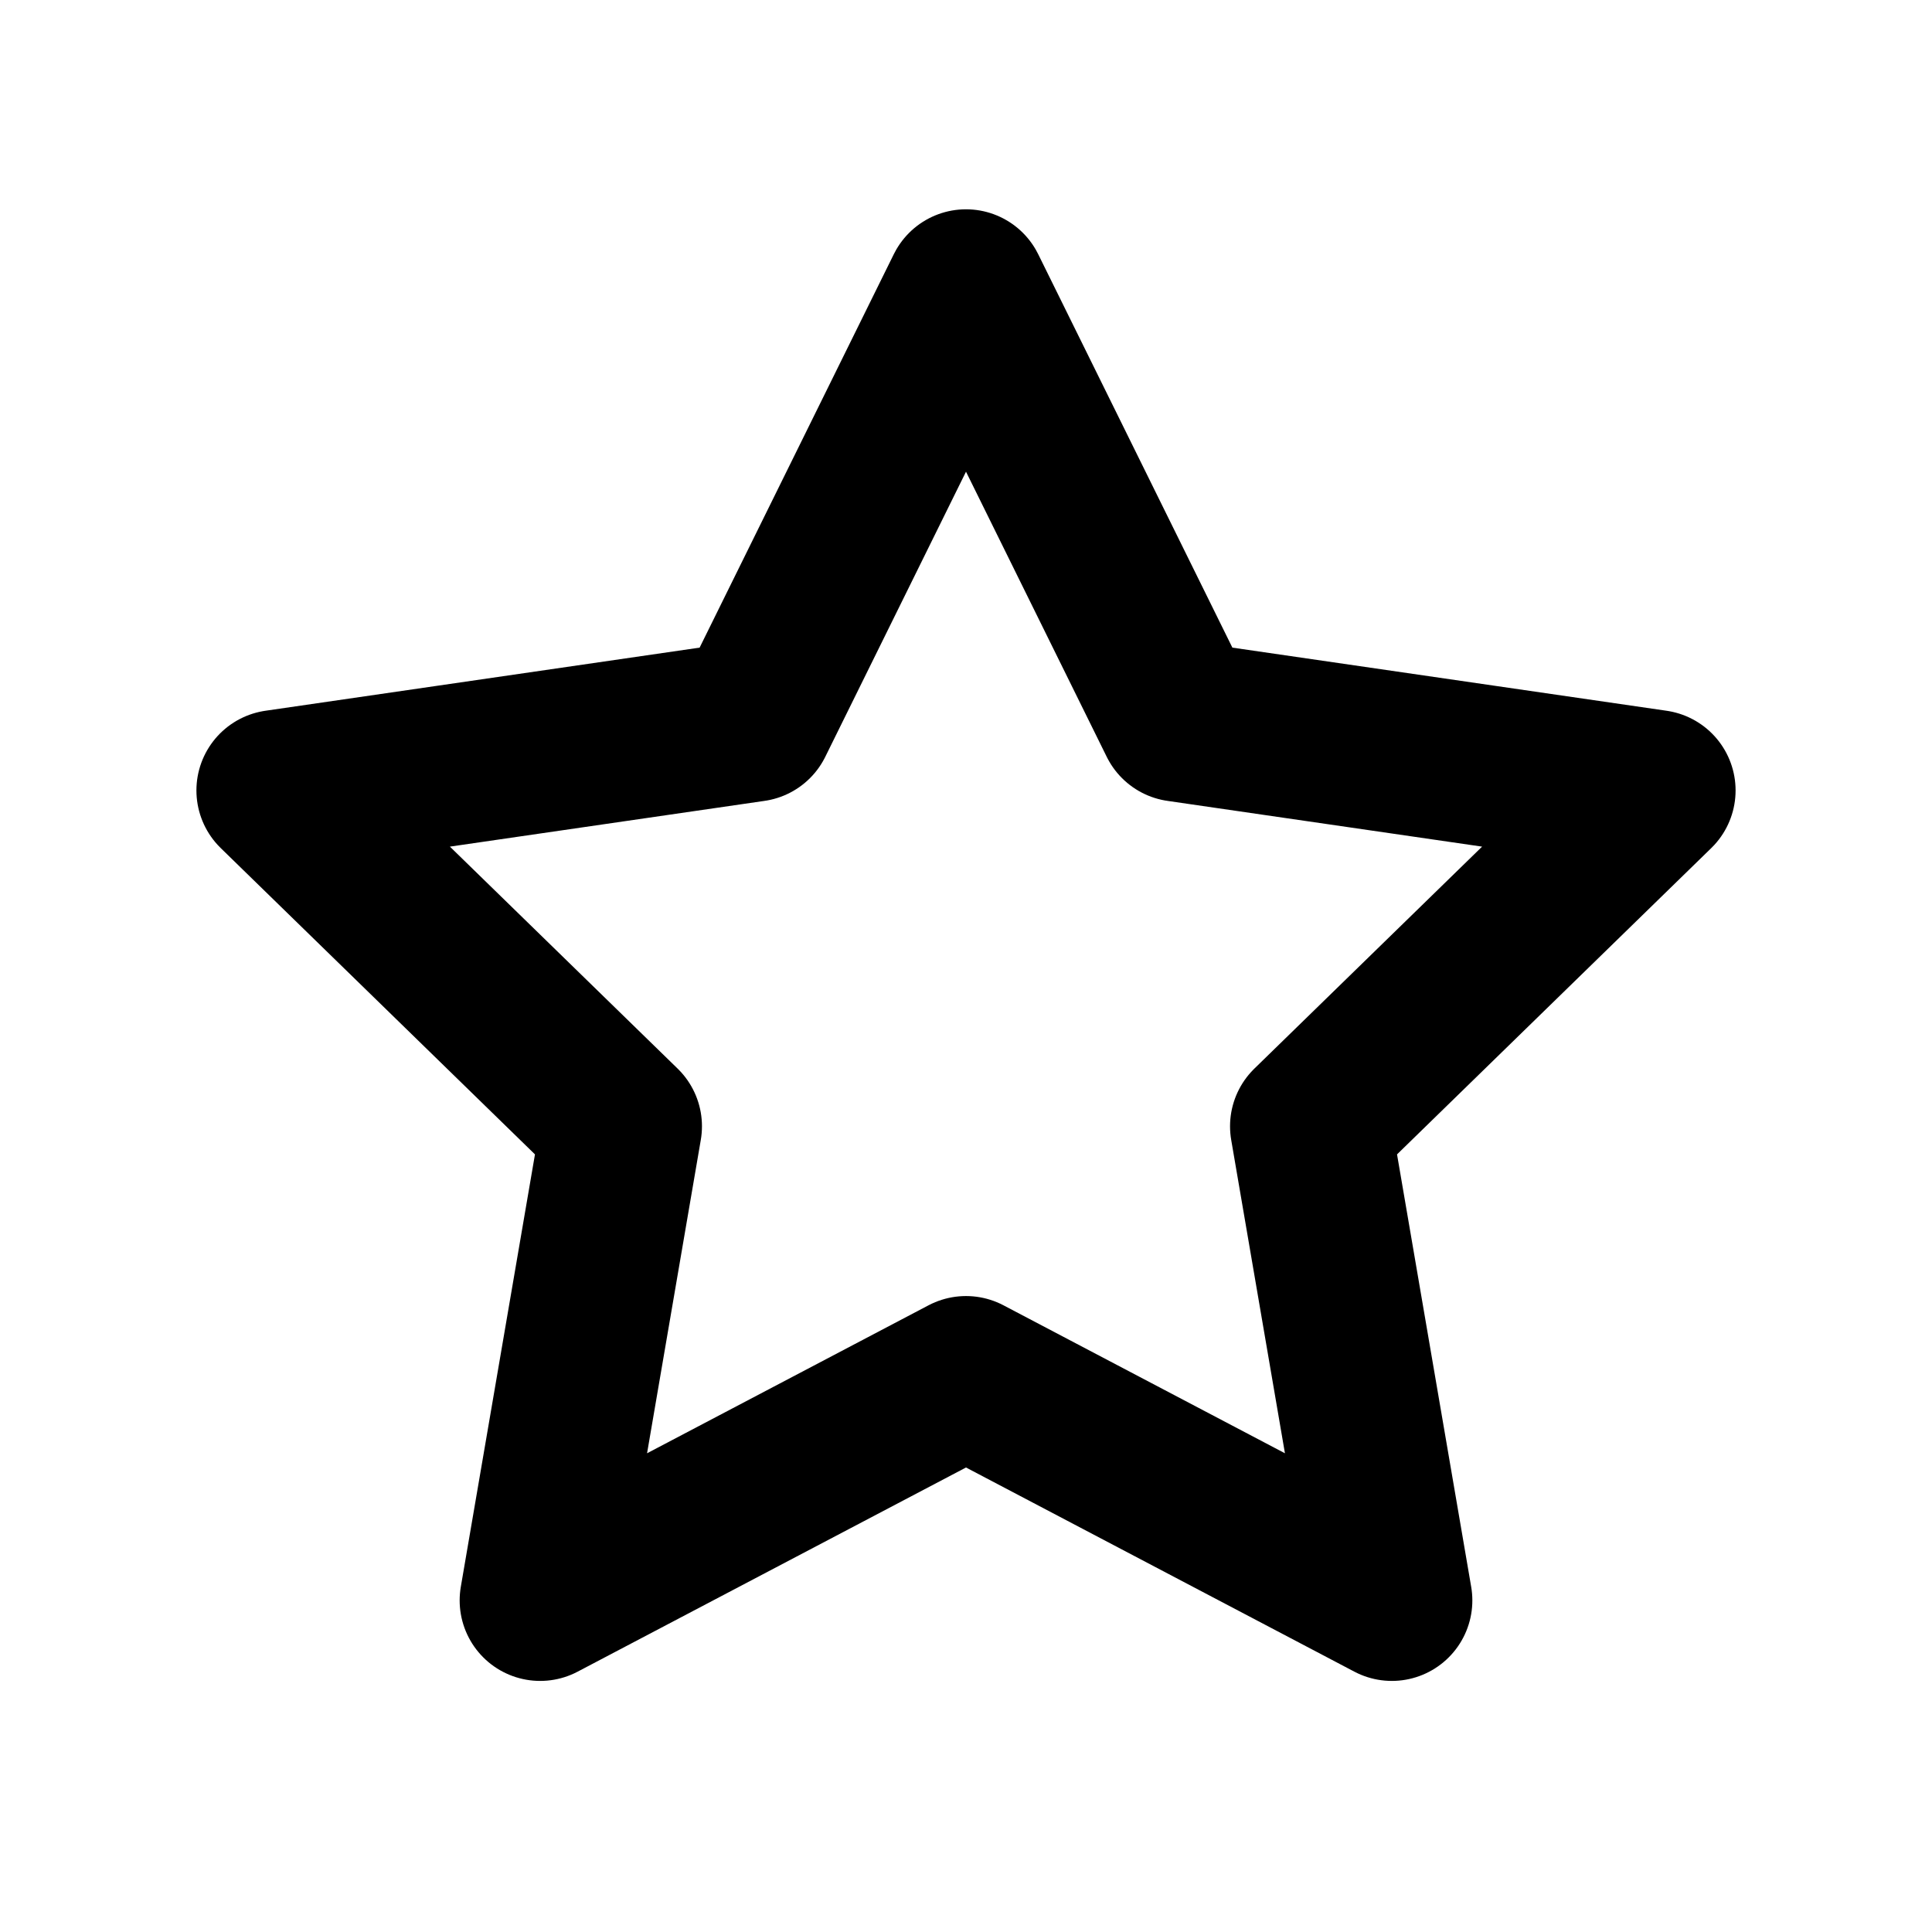
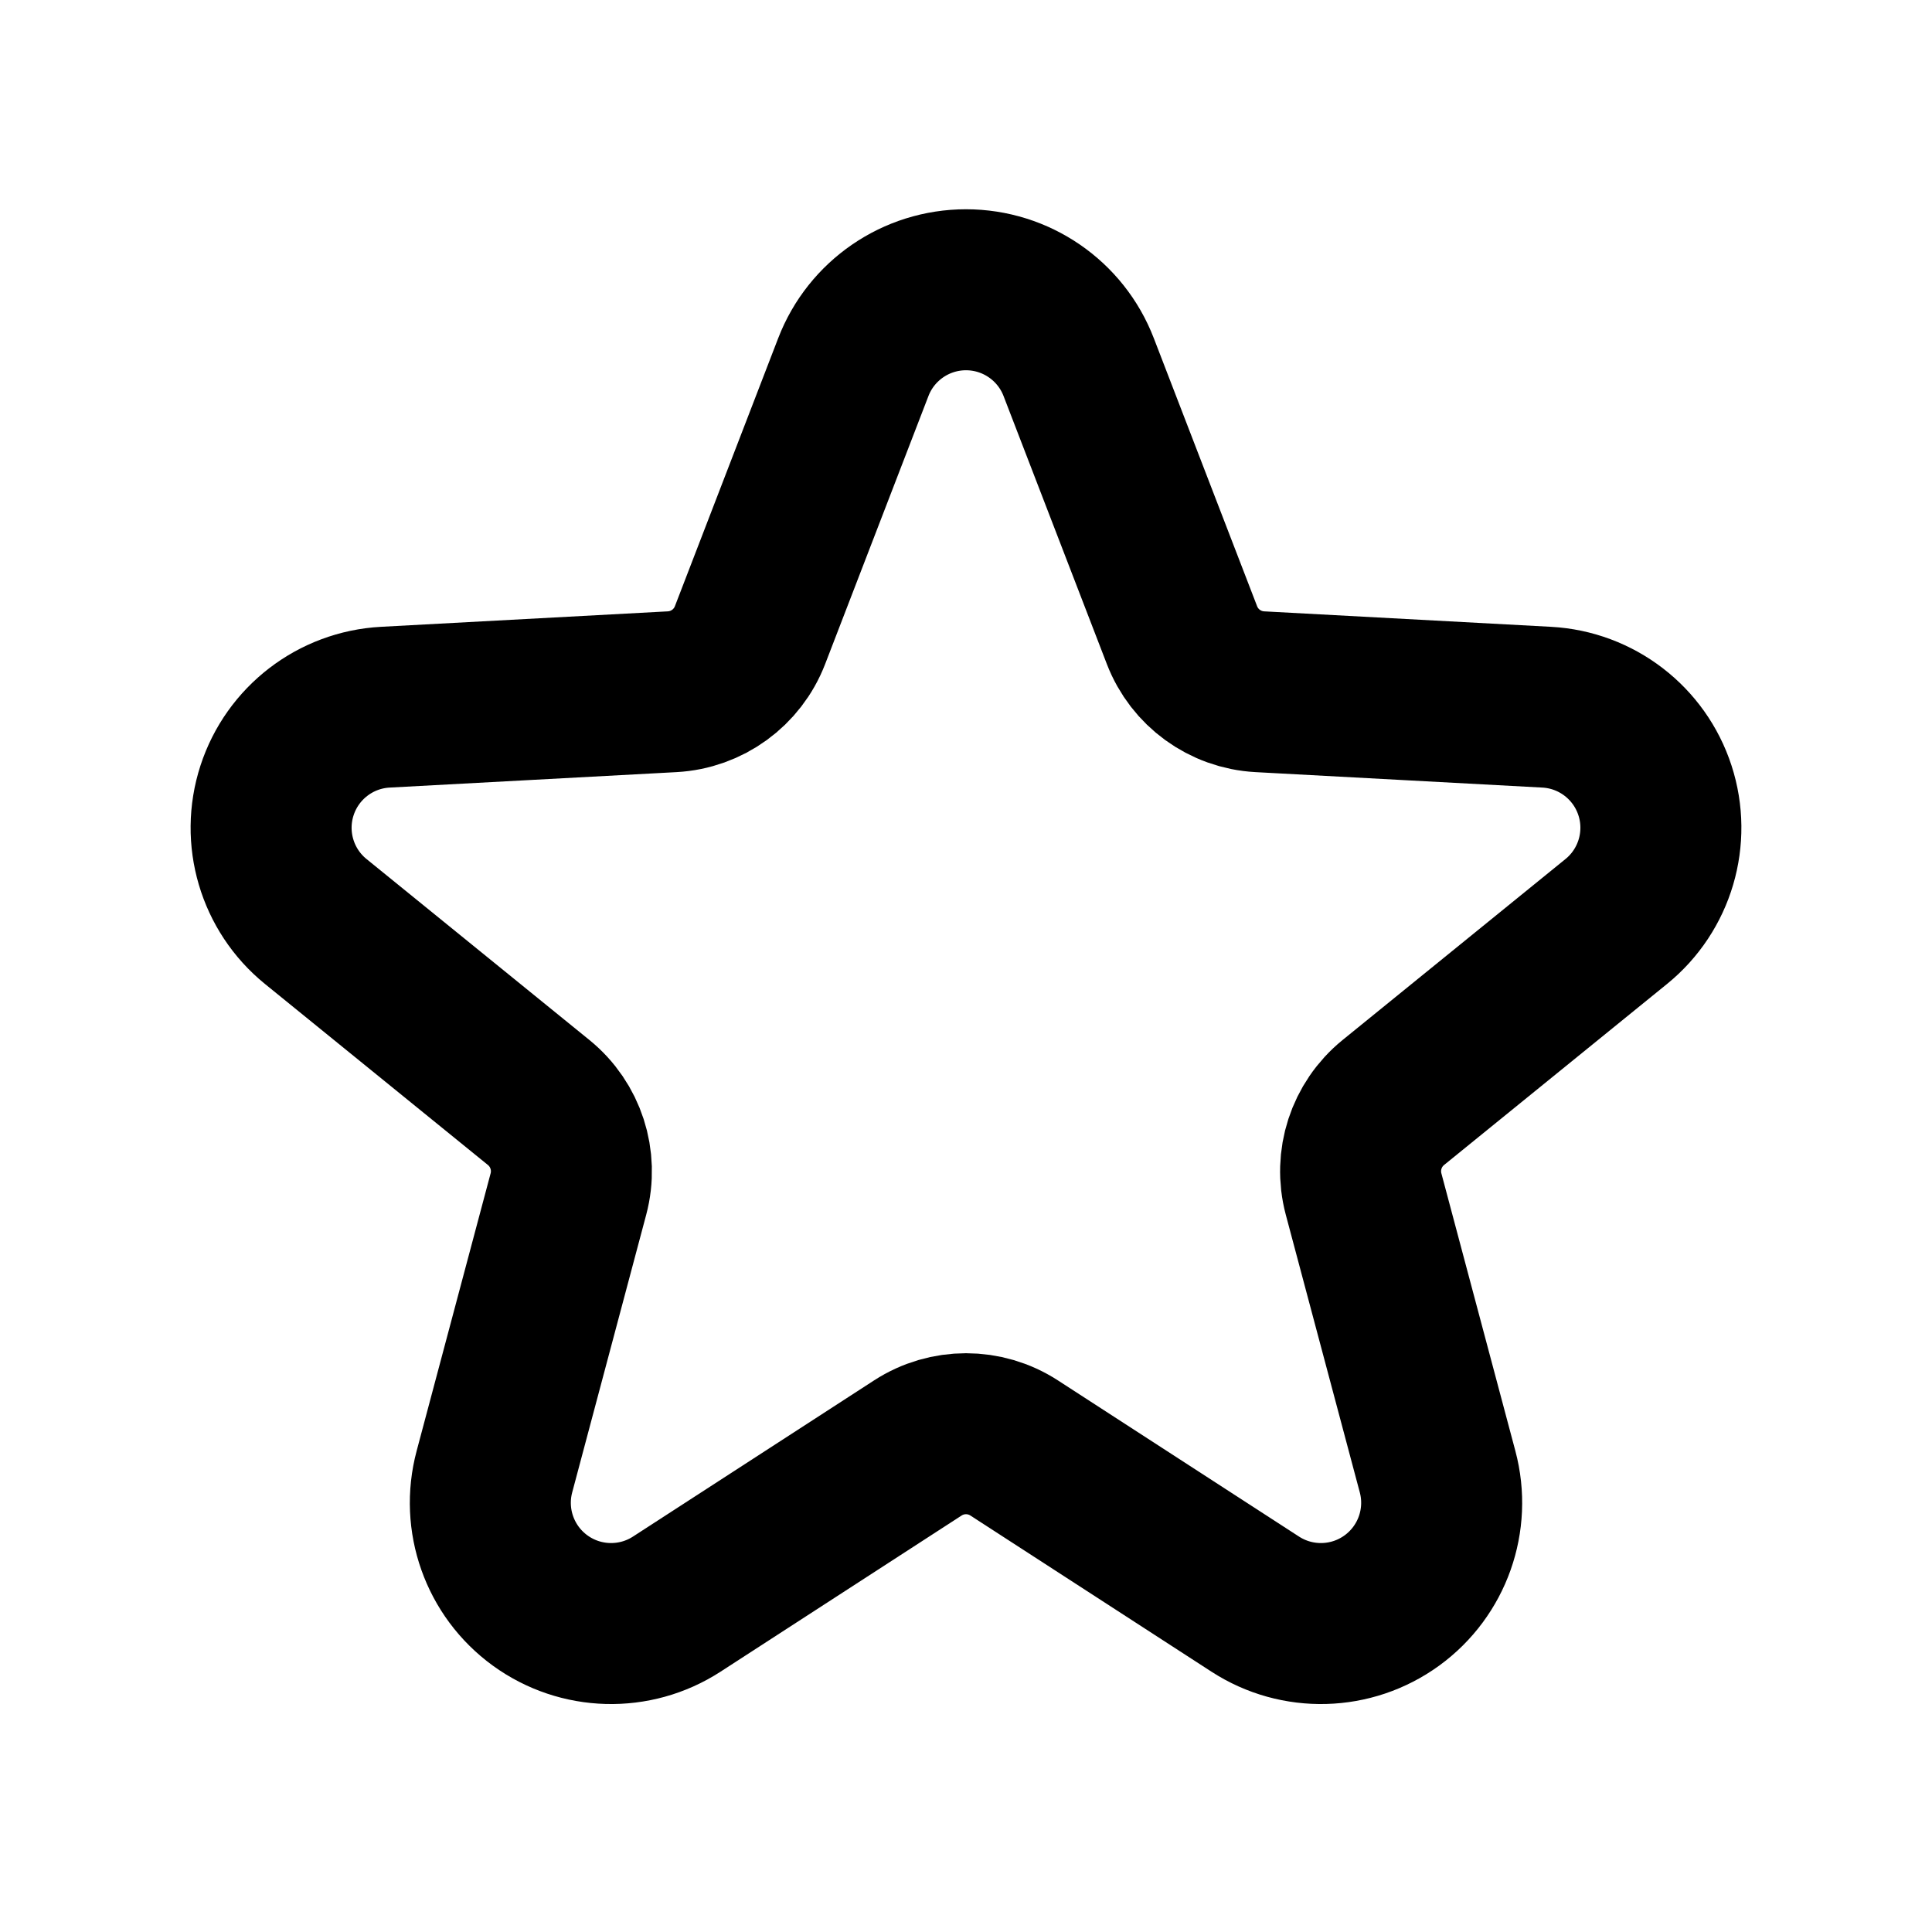
<svg xmlns="http://www.w3.org/2000/svg" viewBox="0 0 24 24" fill="none" stroke="currentColor" stroke-width="2" stroke-linecap="round" stroke-linejoin="round">
-   <path d="M12 3.6L14.645 8.959L20.56 9.819L16.28 13.991L17.29 19.881L12 17.1L6.71 19.881L7.72 13.991L3.44 9.819L9.355 8.959z" />
+   <path d="M10.6 4.561A1.5 1.5 0 0 1 13.4 4.561L14.683 7.89A1.1 1.1 0 0 0 15.65 8.593L19.213 8.785A1.5 1.5 0 0 1 20.078 11.447L17.308 13.696A1.1 1.1 0 0 0 16.939 14.833L17.858 18.281A1.5 1.5 0 0 1 15.593 19.927L12.598 17.987A1.1 1.1 0 0 0 11.402 17.987L8.407 19.927A1.5 1.5 0 0 1 6.142 18.281L7.061 14.833A1.1 1.1 0 0 0 6.692 13.696L3.922 11.447A1.5 1.5 0 0 1 4.787 8.785L8.35 8.593A1.1 1.1 0 0 0 9.317 7.89z" />
</svg>
